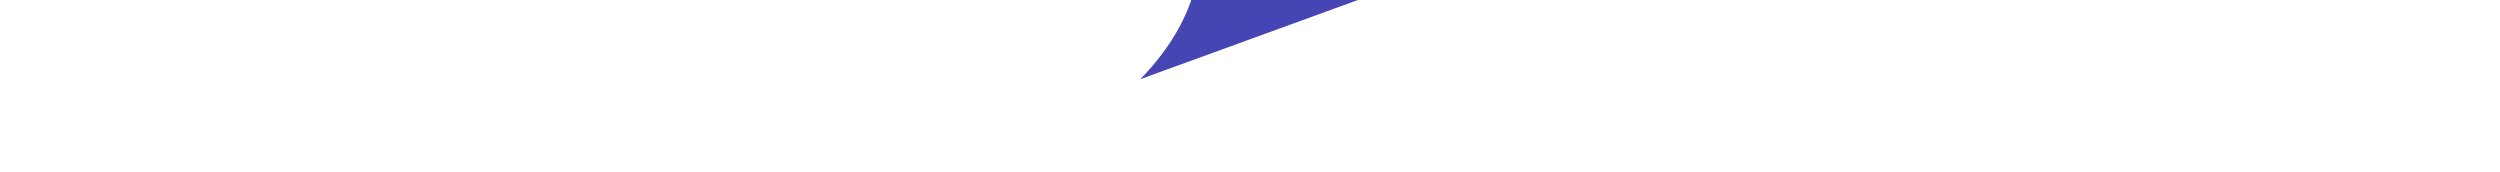
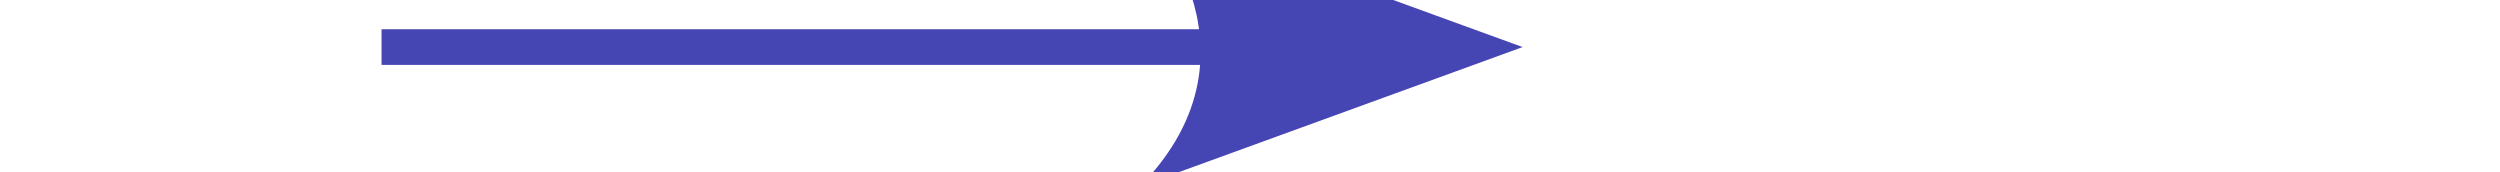
- <svg xmlns="http://www.w3.org/2000/svg" xmlns:xlink="http://www.w3.org/1999/xlink" version="1.1" id="Layer_1" x="0px" y="0px" viewBox="80 8 70.11 4.81" style="enable-background:new 0 0 125.11 11.81;" xml:space="preserve">
+ <svg xmlns="http://www.w3.org/2000/svg" xmlns:xlink="http://www.w3.org/1999/xlink" version="1.1" id="Layer_1" x="0px" y="0px" viewBox="80 5 70.11 4.81" style="enable-background:new 0 0 125.11 11.81;" xml:space="preserve">
  <style type="text/css">
		.st0{clip-path:url(#SVGID_2_);fill:none;stroke:rgb(69, 69, 179);stroke-width:1;}
		.st1{clip-path:url(#SVGID_2_);fill:rgb(69, 69, 179);}
	</style>
  <g>
    <defs>
      <rect id="SVGID_1_" x="70" y="2.42" width="120" height="7.8" />
    </defs>
    <clipPath id="SVGID_2_">
      <use xlink:href="#SVGID_1_" style="overflow:visible;" />
    </clipPath>
    <line class="st0" x1="115.77" y1="6.32" x2="90.7" y2="6.32" />
    <path class="st1" d="M122.7,6.32l-10.72-3.9c0,0,3.8,3.9,0,7.8L122.7,6.32" />
  </g>
</svg>
